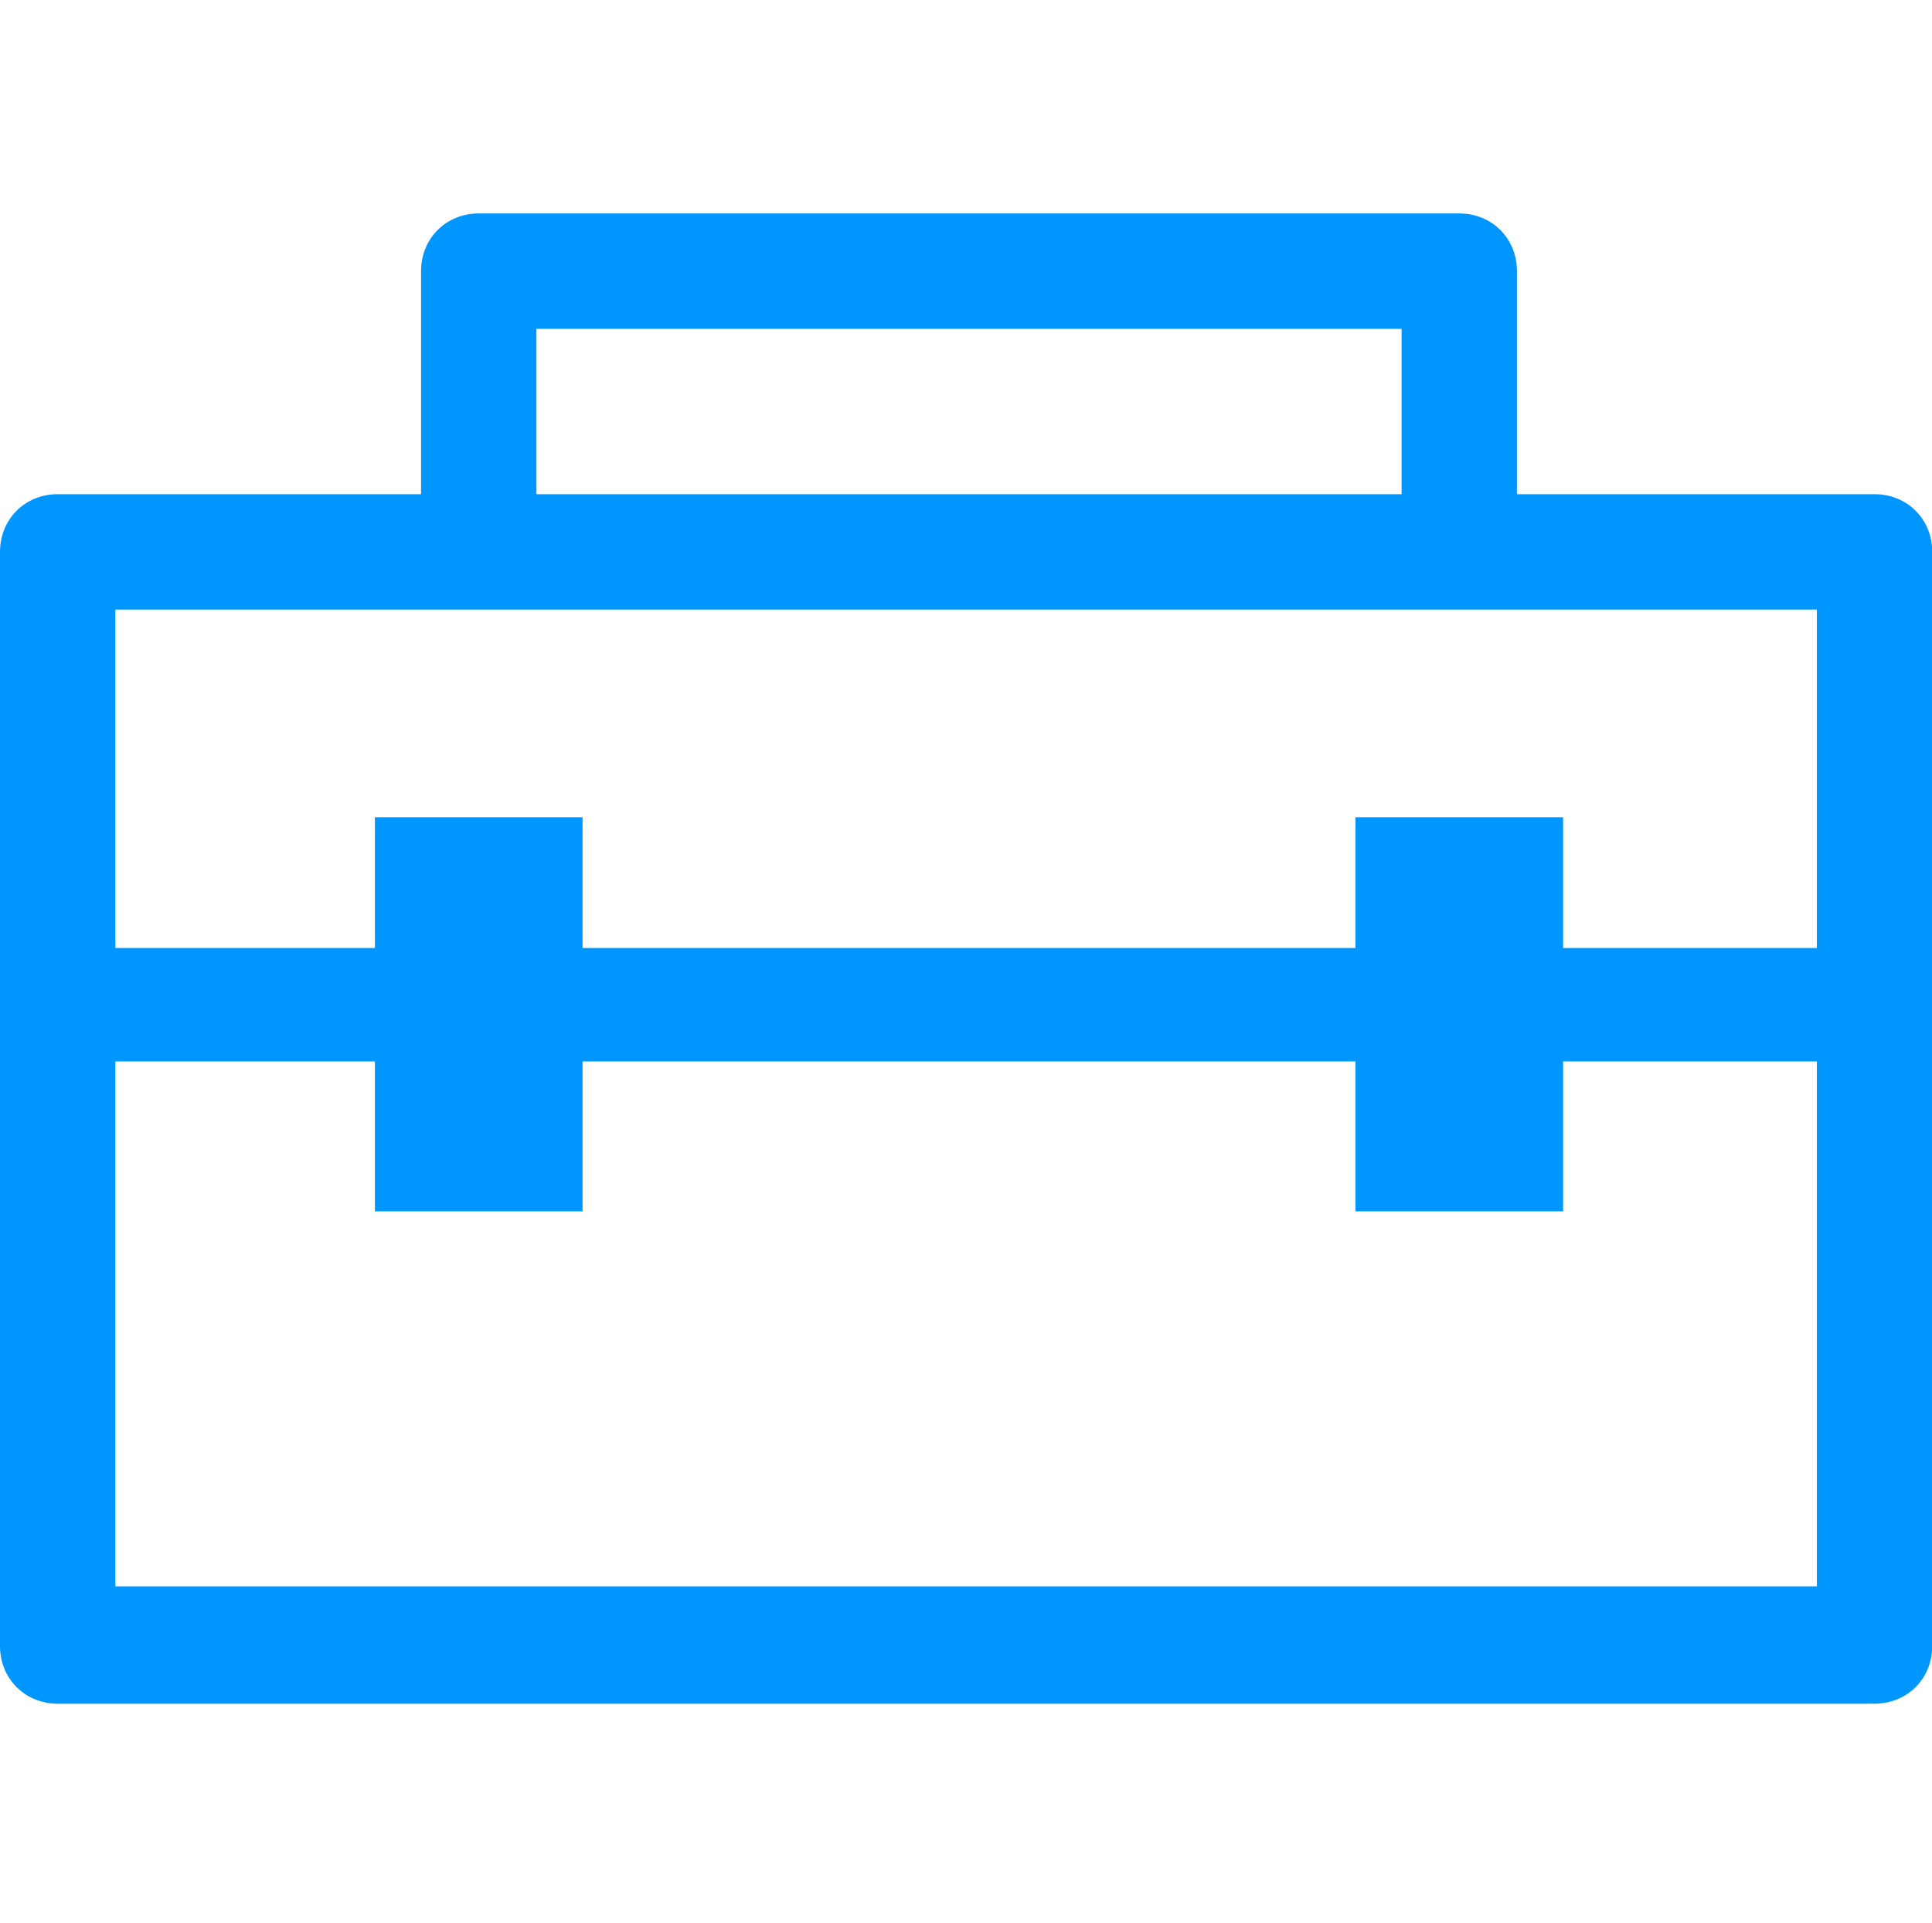
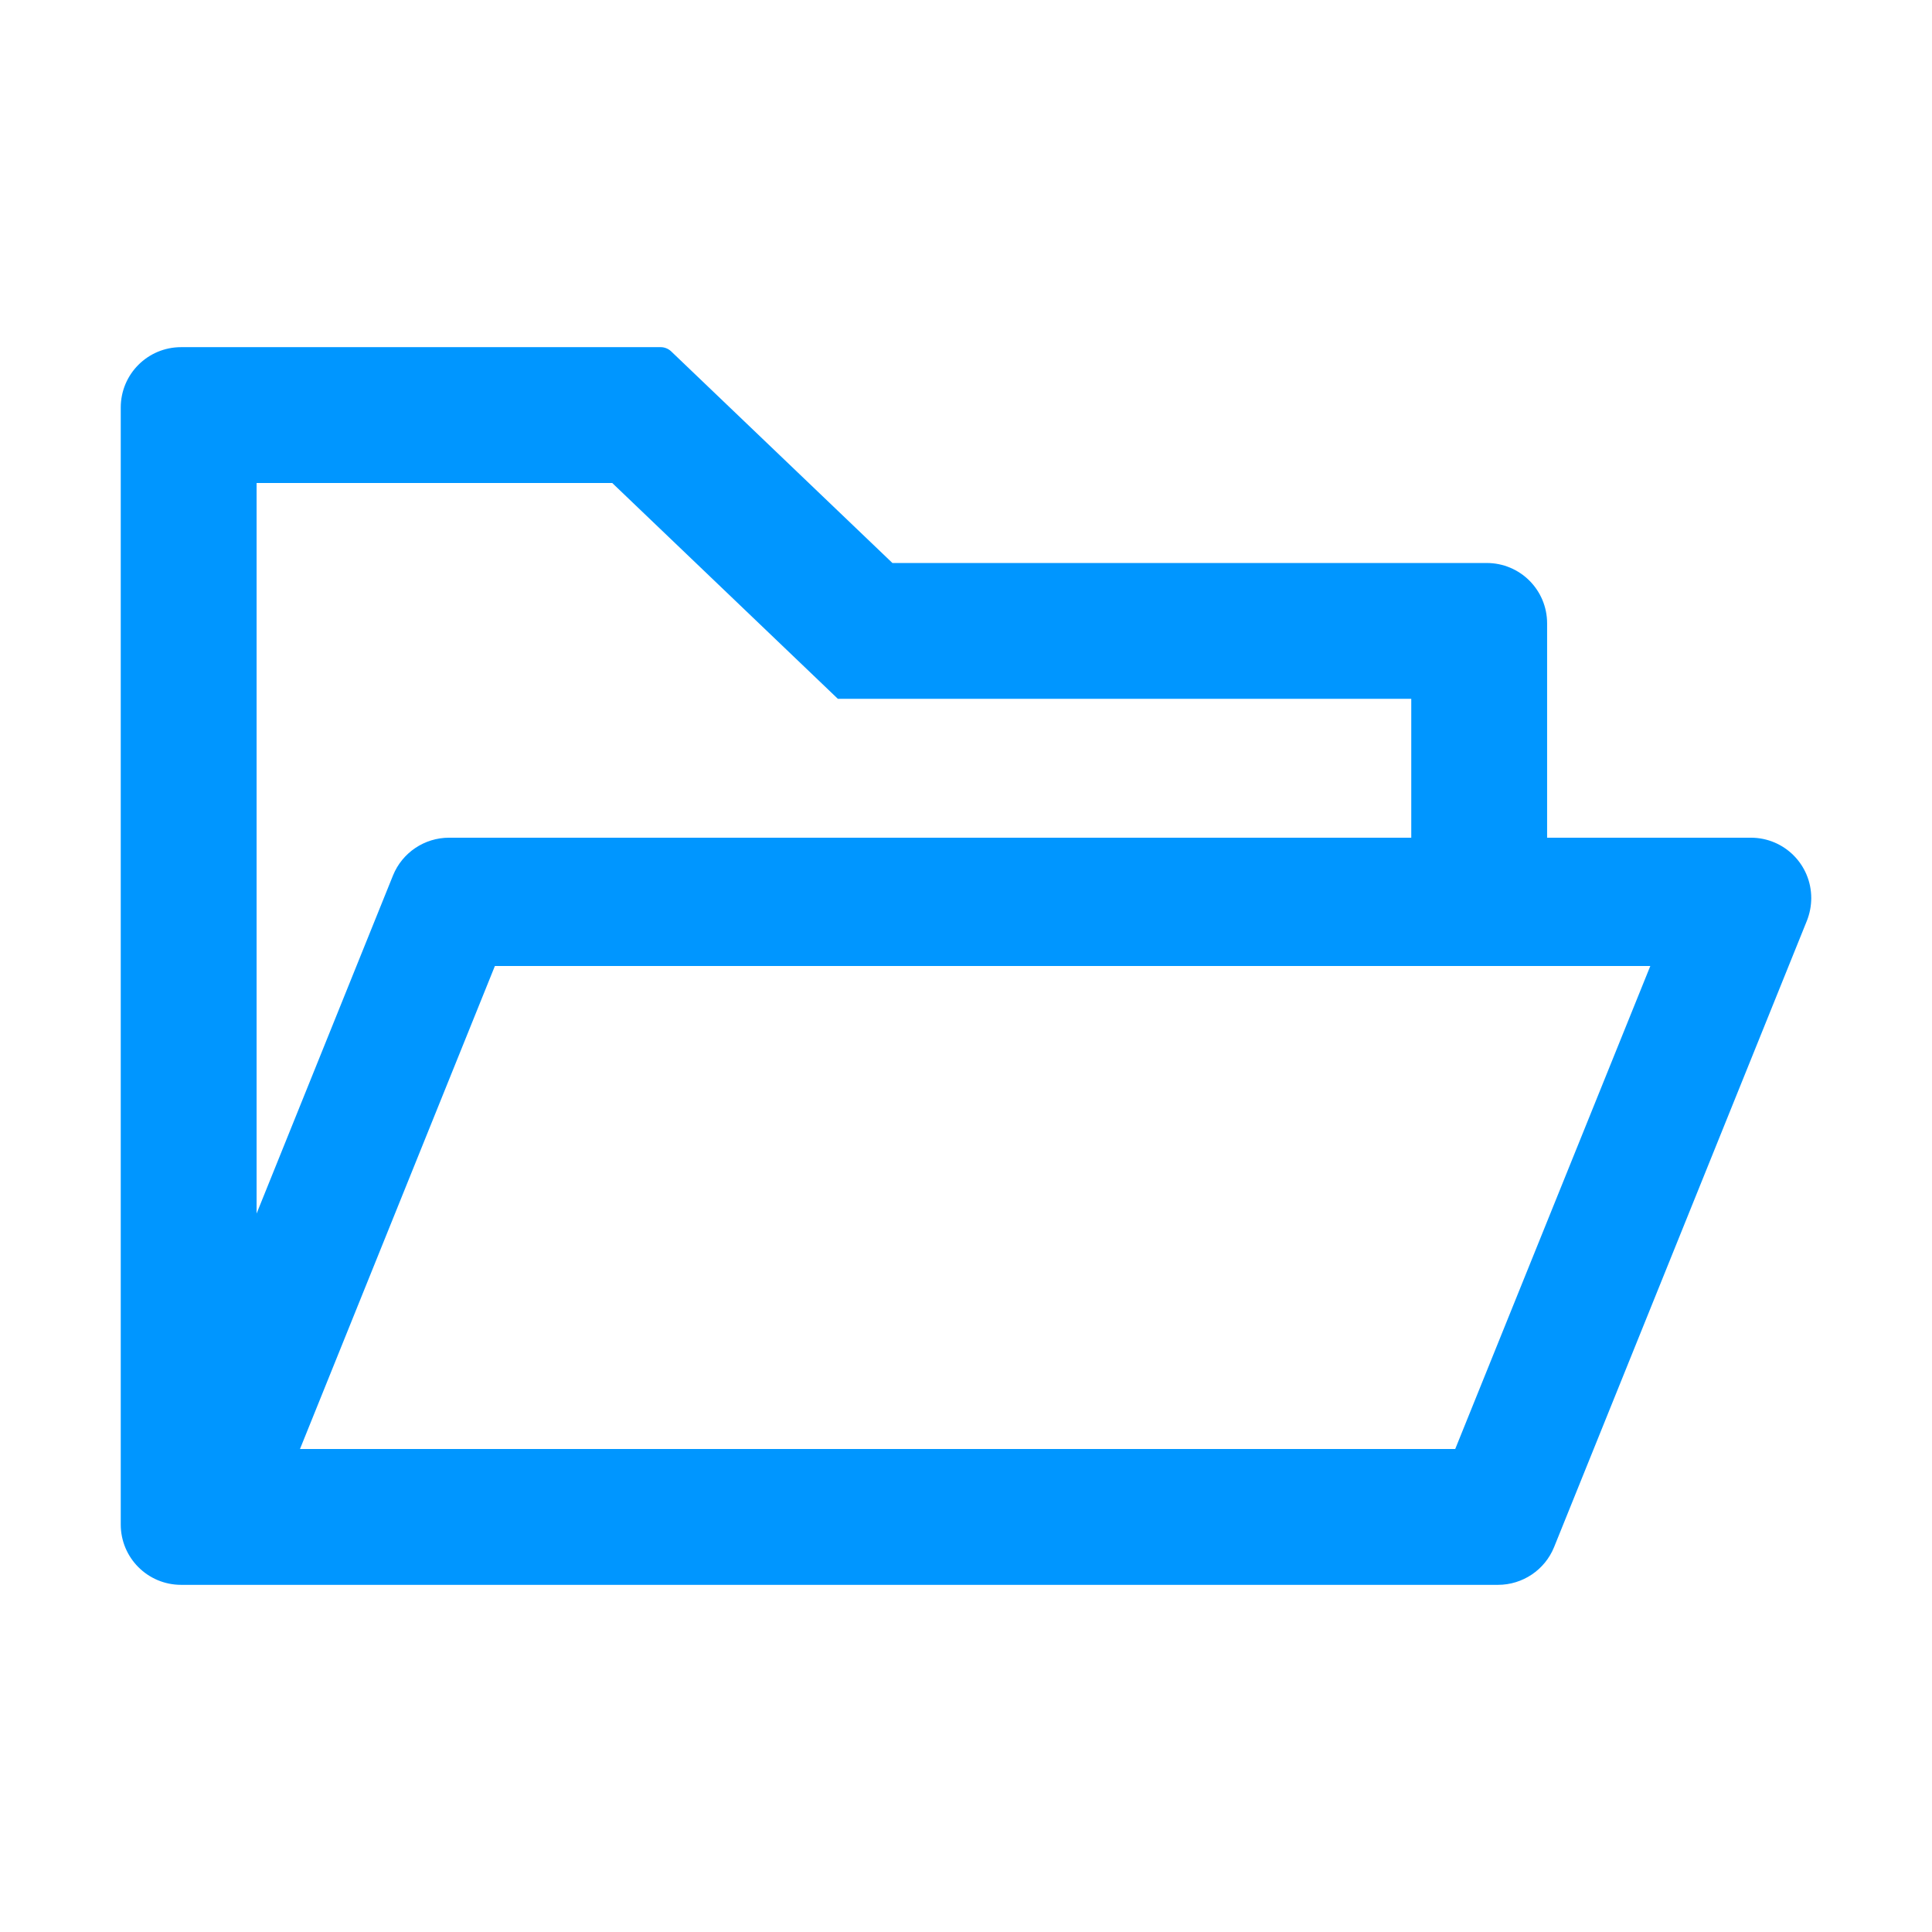
- <svg xmlns="http://www.w3.org/2000/svg" t="1641646877494" class="icon" viewBox="0 0 1029 1024" version="1.1" p-id="3276" width="32.156" height="32">
-   <defs>
-     <style type="text/css" />
-   </defs>
-   <path d="M998.4 263.168H807.936V144.384c0-17.408-13.312-30.72-30.72-30.72h-522.24c-17.408 0-30.72 13.312-30.72 30.72v118.784H30.72c-17.408 0-30.72 13.312-30.72 30.72v582.656c0 17.408 13.312 30.72 30.72 30.72H998.4c17.408 0 30.72-13.312 30.72-30.72V293.888c0-17.408-13.312-30.72-30.72-30.72z m-712.704-88.064h460.8v88.064h-460.8v-88.064z m-30.72 149.504H967.68v180.224H832.512v-69.632H721.92v69.632H310.272v-69.632H199.68v69.632H61.44V324.608h193.536zM61.44 844.8V565.248H199.68V645.12h110.592v-79.872H721.92V645.12h110.592v-79.872H967.68v279.552H61.44z" fill="#0096FF" p-id="3277" />
+ <svg xmlns="http://www.w3.org/2000/svg" t="1755607980673" class="icon" viewBox="0 0 1024 1024" version="1.1" p-id="8802" id="mx_n_1755607980674" width="32" height="32">
+   <path d="M928 444H820V330.4c0-17.7-14.3-32-32-32H473L355.7 186.2c-1.5-1.4-3.5-2.2-5.5-2.2H96c-17.7 0-32 14.3-32 32v592c0 17.7 14.3 32 32 32h698c13 0 24.8-7.9 29.7-20l134-332c1.5-3.8 2.3-7.9 2.3-12 0-17.7-14.3-32-32-32zM136 256h188.5l119.6 114.4H748V444H238c-13 0-24.8 7.9-29.7 20L136 643.2V256z m635.3 512H159l103.3-256h612.4L771.3 768z" p-id="8803" fill="#0096ff" />
</svg>
